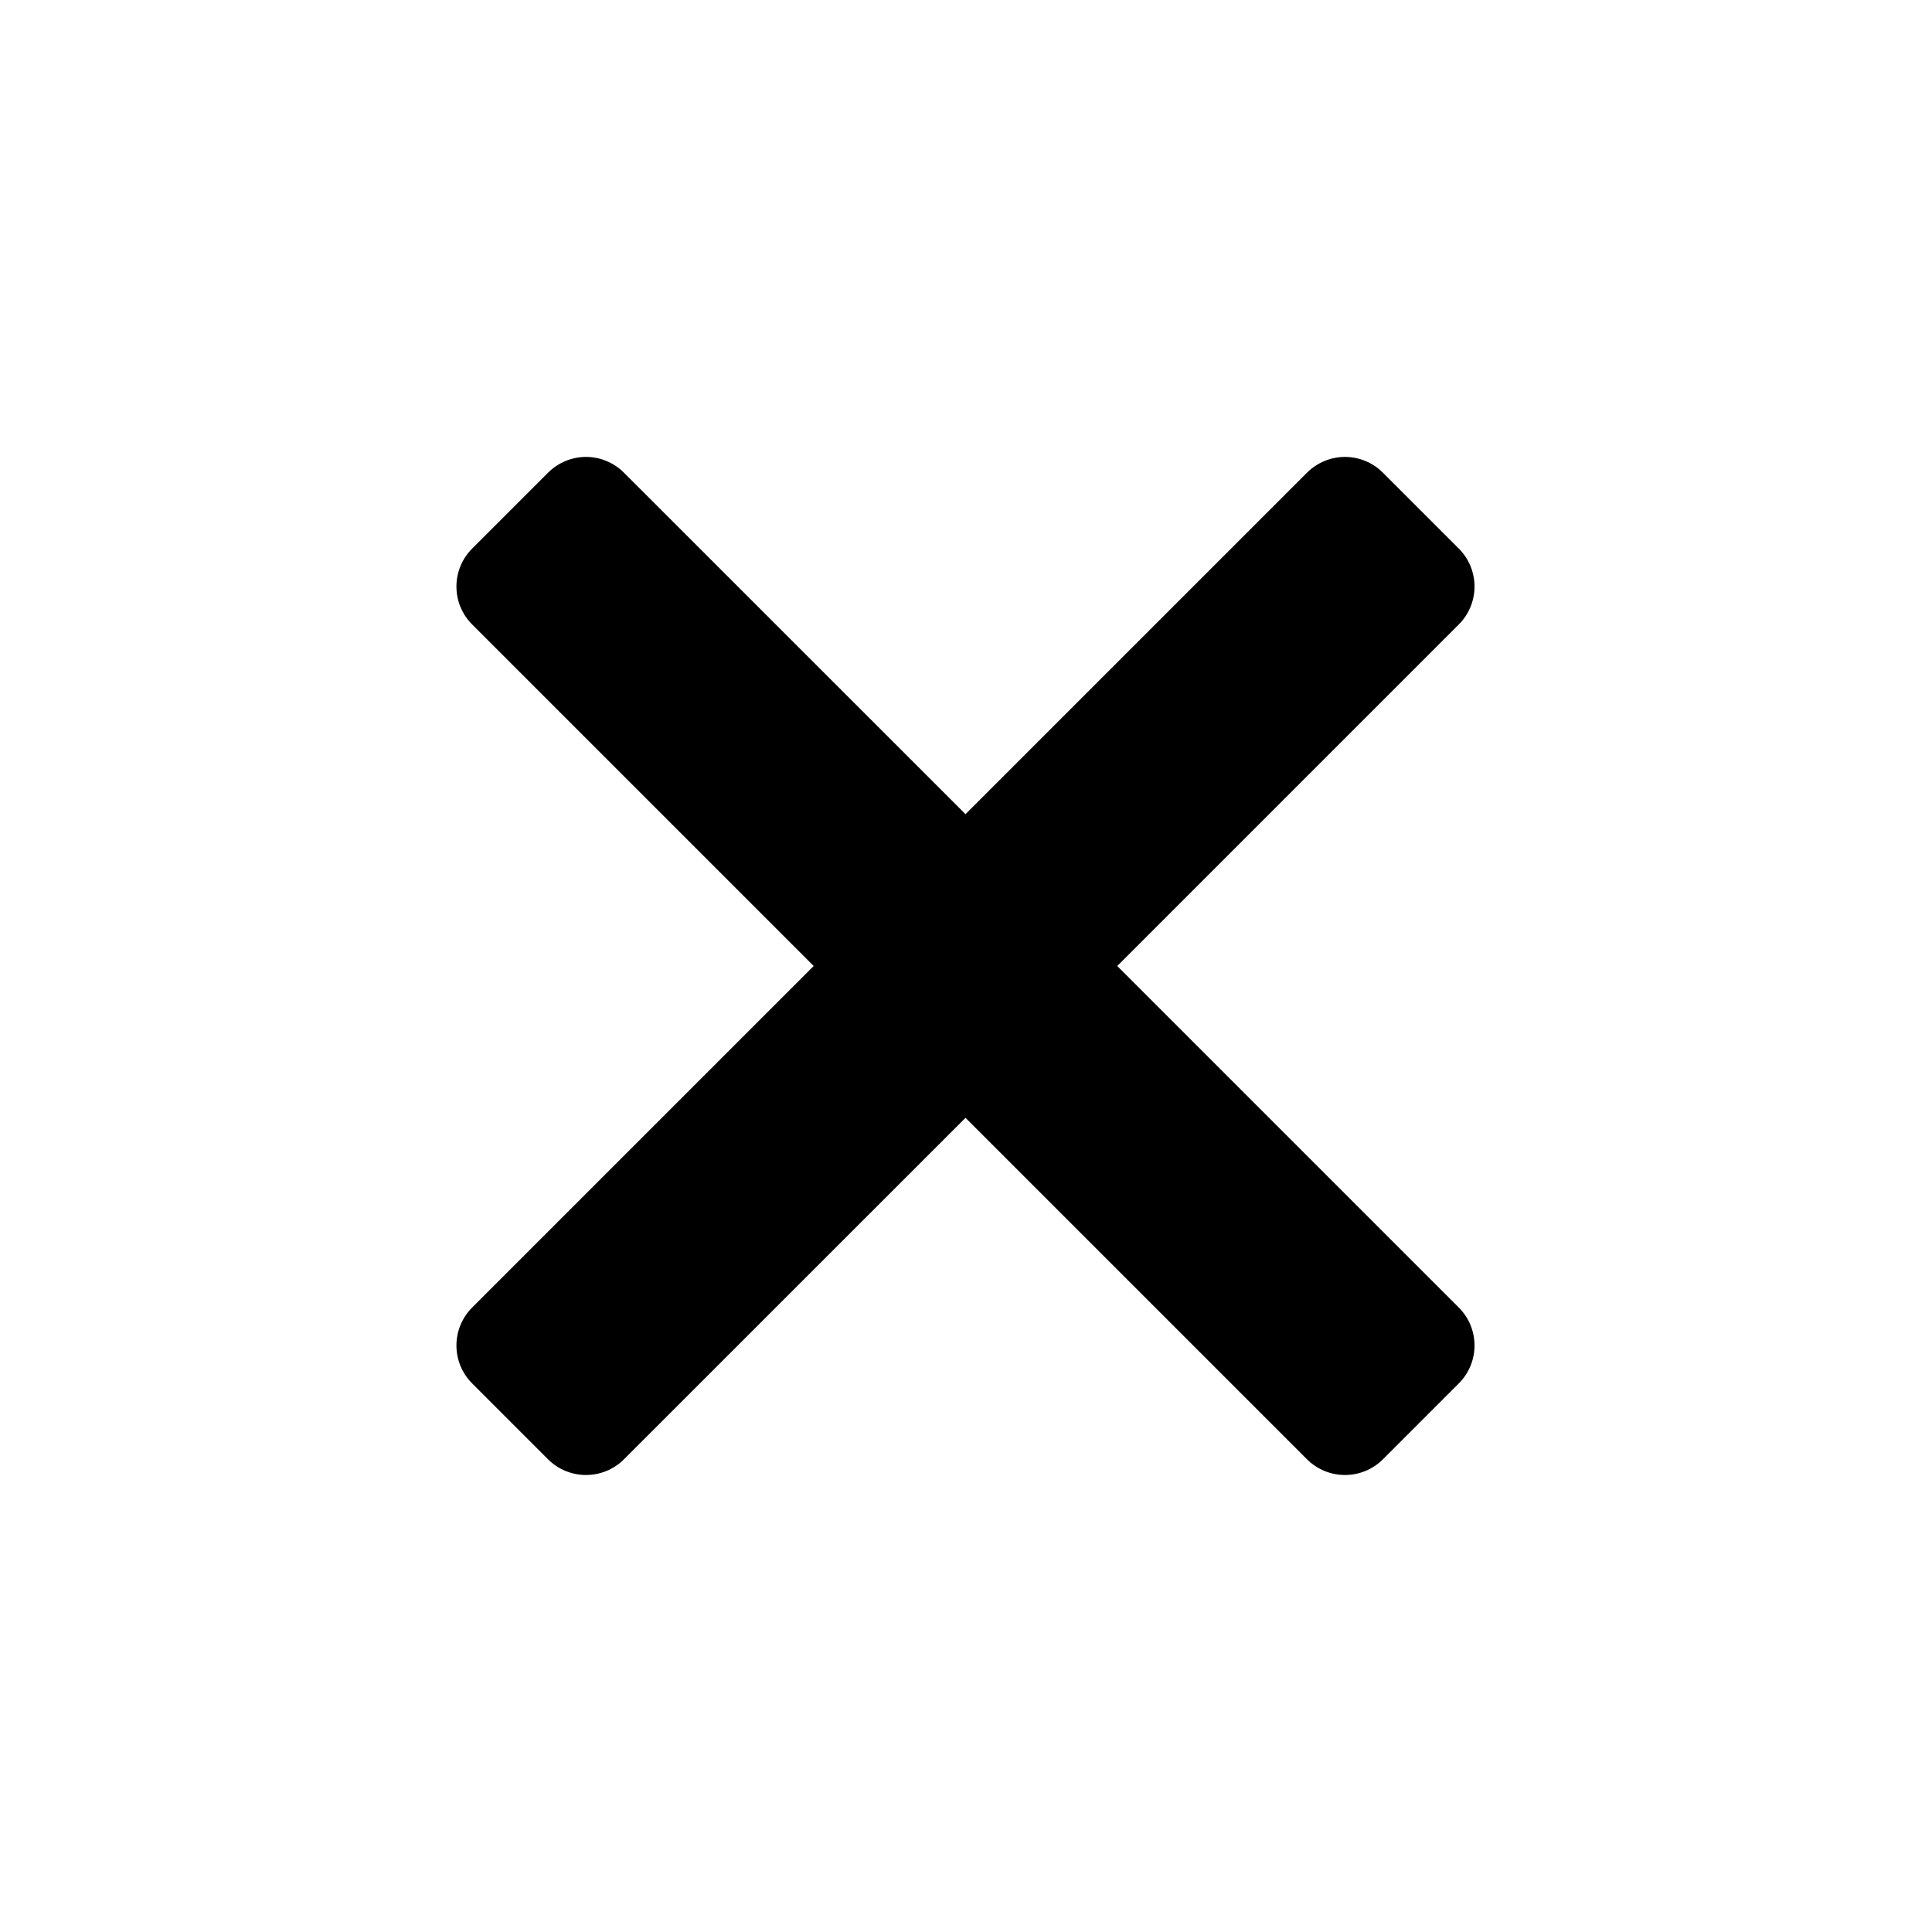
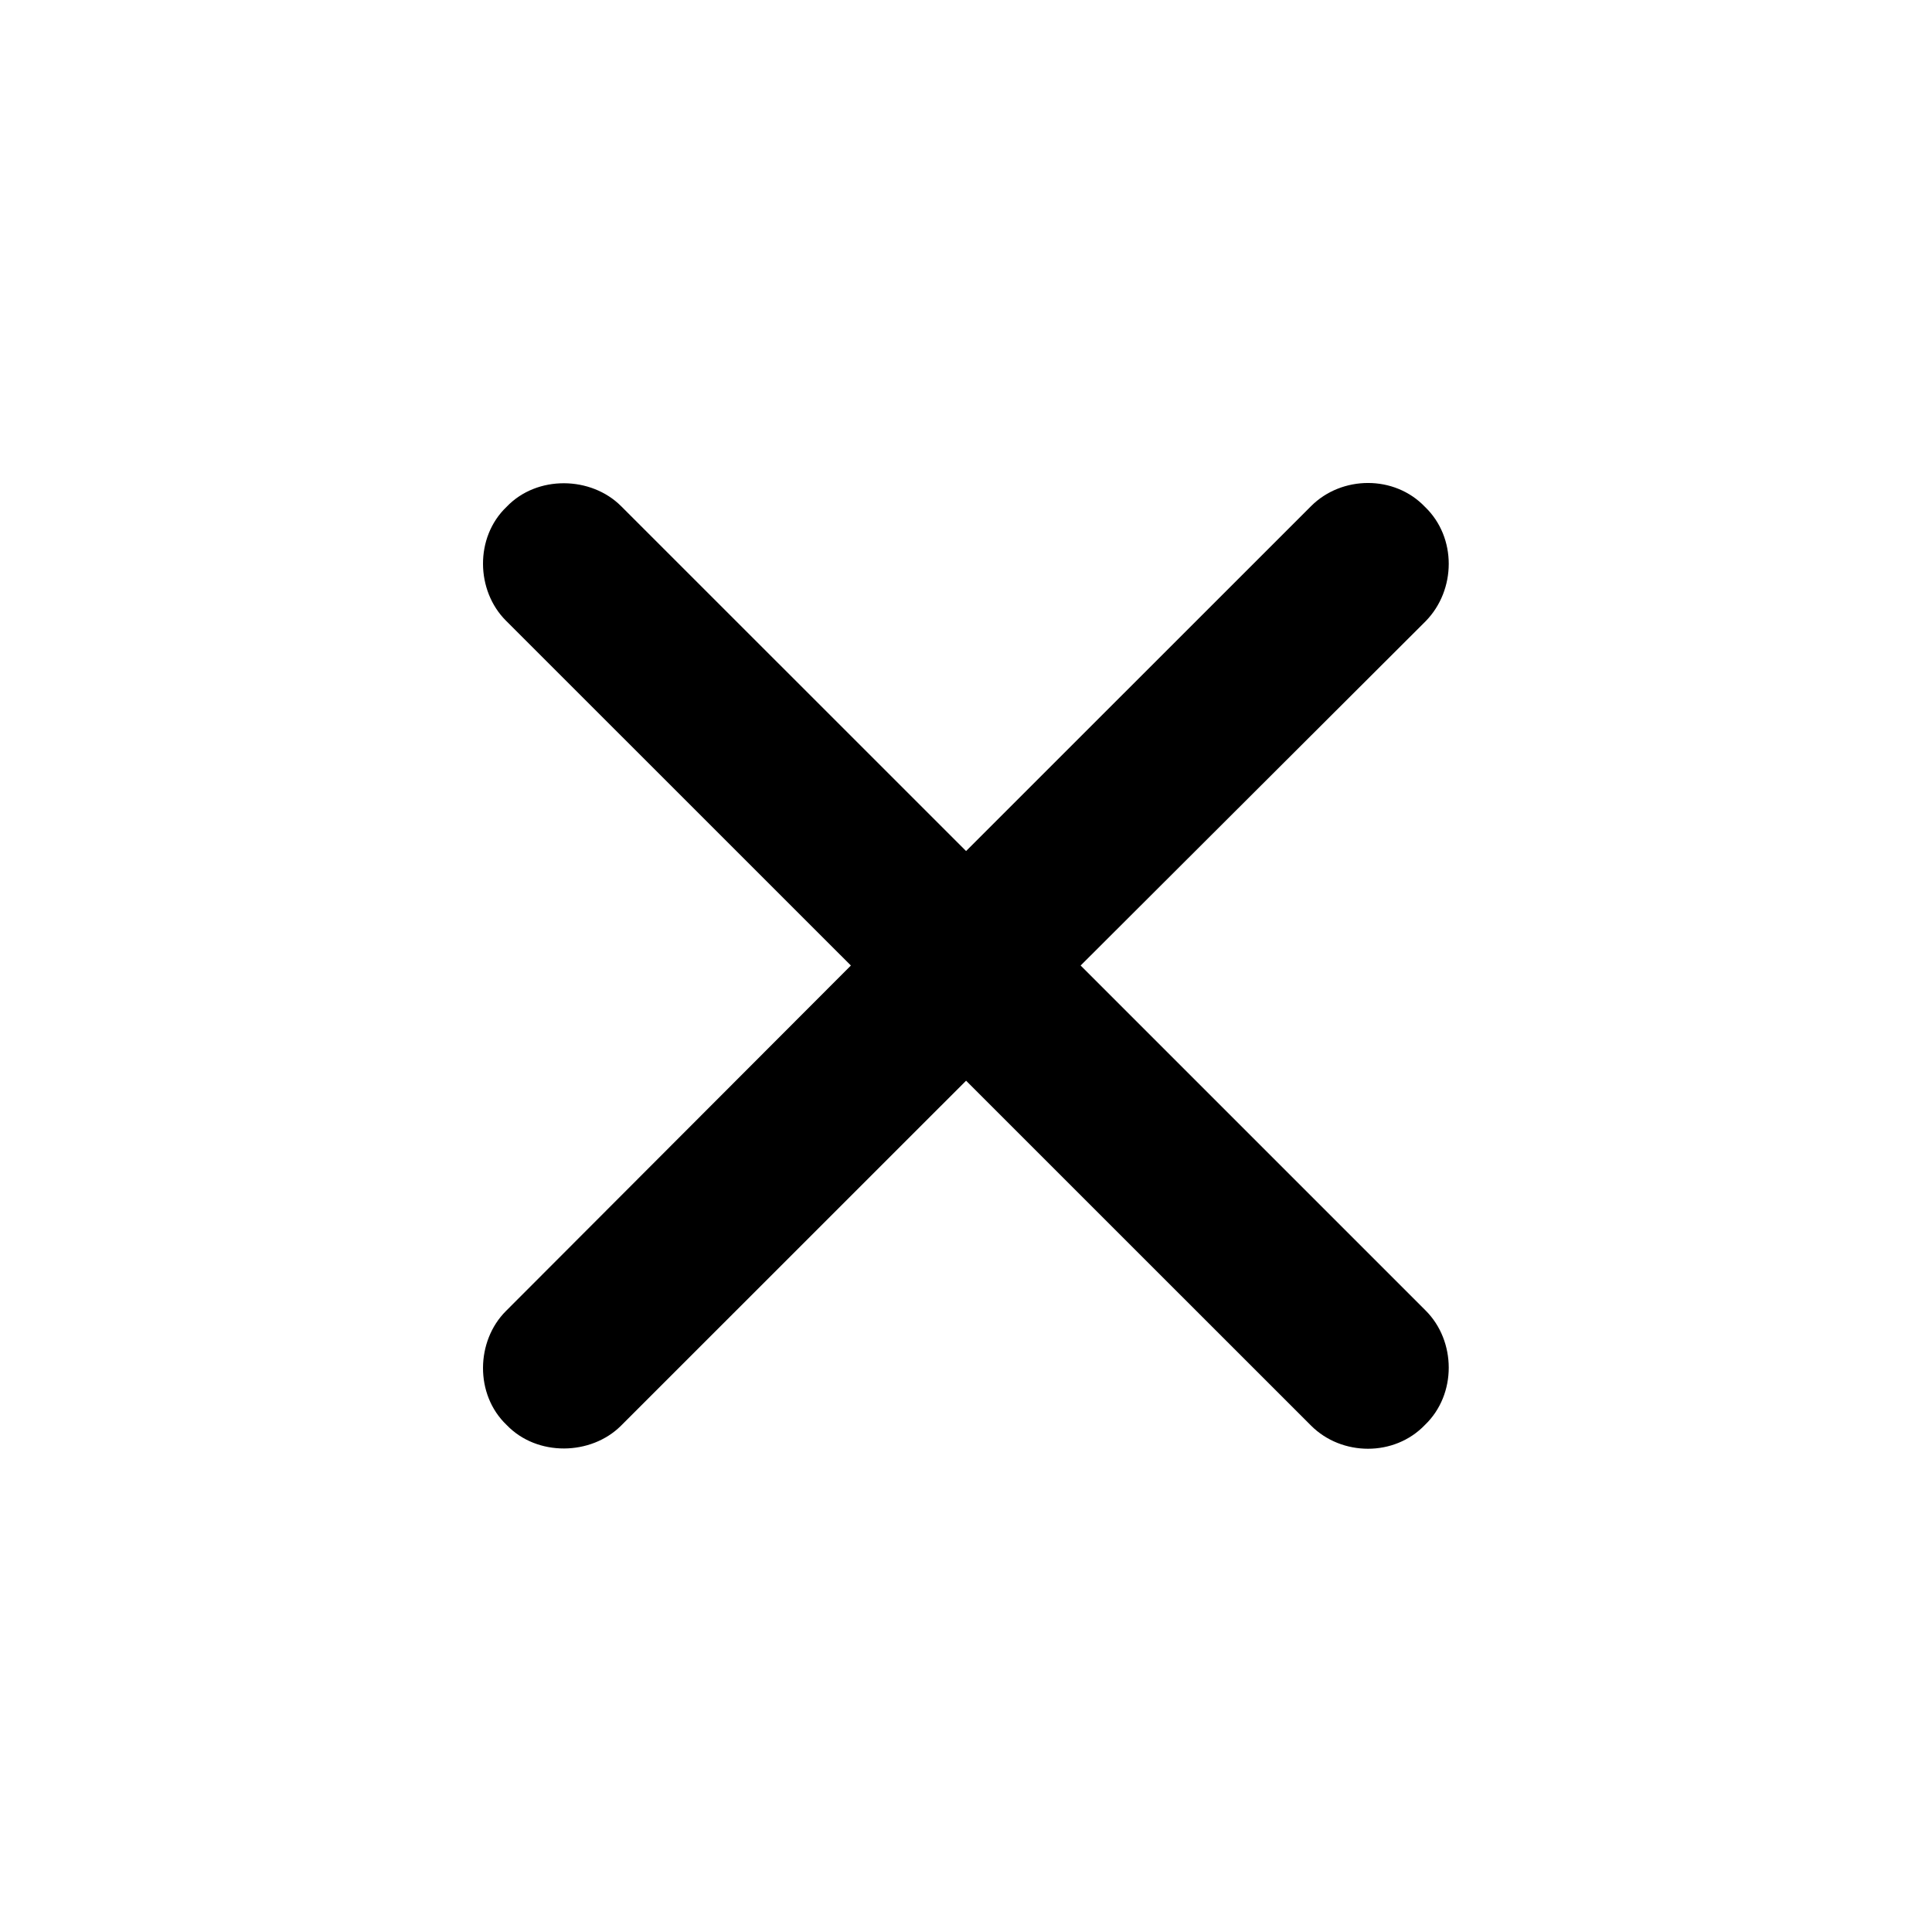
<svg xmlns="http://www.w3.org/2000/svg" viewBox="0 0 24 24" fill="none">
-   <path fill="currentColor" d="M17.179 18.128C17.054 18.253 16.885 18.323 16.708 18.323C16.531 18.323 16.361 18.253 16.236 18.128L11.994 13.886L7.751 18.128C7.626 18.253 7.456 18.323 7.28 18.323C7.103 18.323 6.933 18.253 6.808 18.128L5.865 17.185C5.74 17.06 5.67 16.891 5.67 16.714C5.67 16.537 5.74 16.368 5.865 16.243L10.108 12L5.865 7.757C5.74 7.632 5.67 7.463 5.67 7.286C5.67 7.109 5.74 6.94 5.865 6.815L6.808 5.872C6.933 5.747 7.103 5.676 7.28 5.676C7.456 5.676 7.626 5.747 7.751 5.872L11.994 10.114L16.236 5.872C16.361 5.747 16.531 5.676 16.708 5.676C16.885 5.676 17.054 5.747 17.179 5.872L18.122 6.815C18.247 6.94 18.317 7.109 18.317 7.286C18.317 7.463 18.247 7.632 18.122 7.757L13.879 12L18.122 16.243C18.247 16.368 18.317 16.537 18.317 16.714C18.317 16.891 18.247 17.06 18.122 17.185L17.179 18.128Z" />
+   <path d="M6.284 16.287C5.913 16.658 5.895 17.321 6.293 17.701C6.673 18.098 7.344 18.081 7.715 17.71L12.001 13.425L16.287 17.71C16.667 18.09 17.321 18.098 17.701 17.701C18.098 17.321 18.09 16.658 17.709 16.279L13.424 11.994L17.709 7.718C18.09 7.33 18.098 6.676 17.701 6.296C17.321 5.898 16.667 5.907 16.287 6.287L12.001 10.572L7.715 6.287C7.344 5.916 6.673 5.898 6.293 6.296C5.895 6.676 5.913 7.338 6.284 7.709L10.57 11.994L6.284 16.287Z" fill="currentColor" />
</svg>
